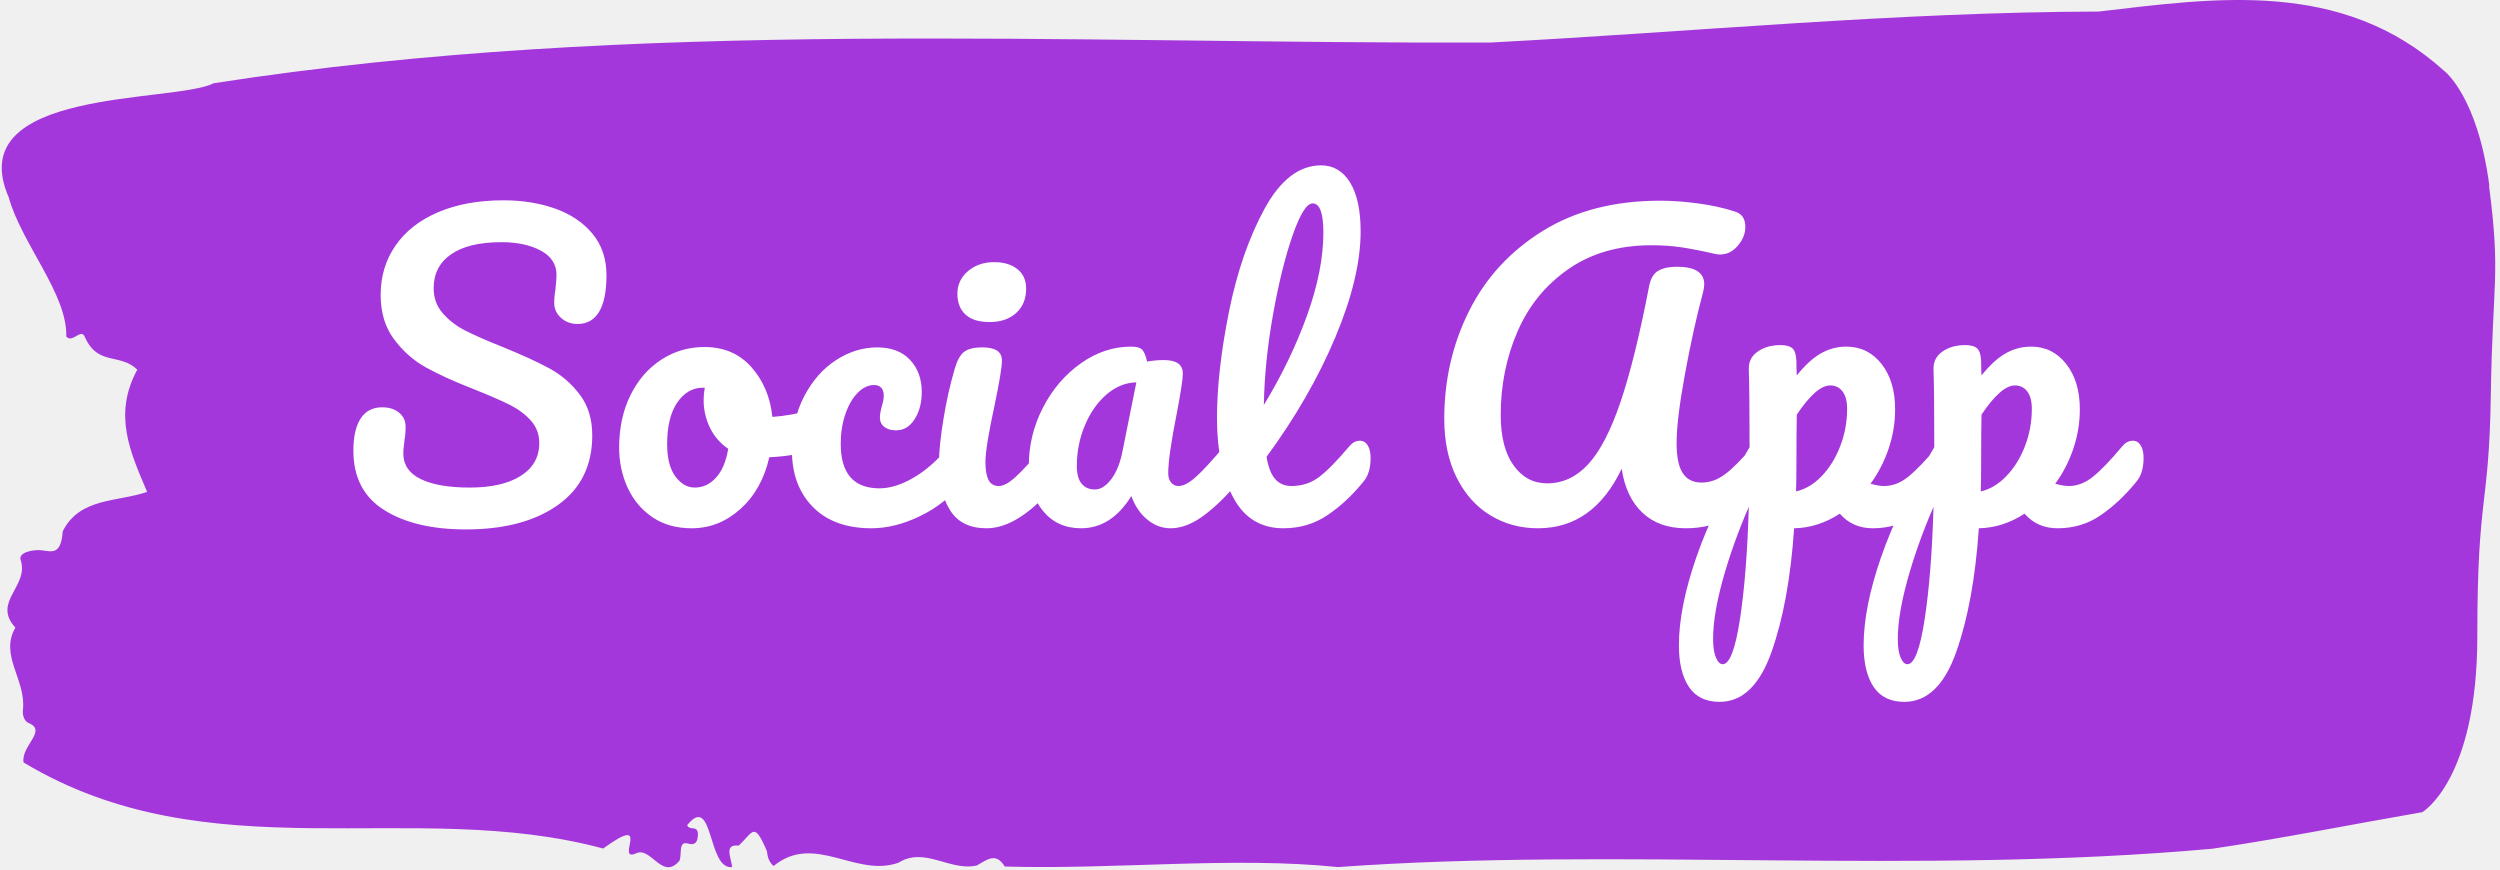
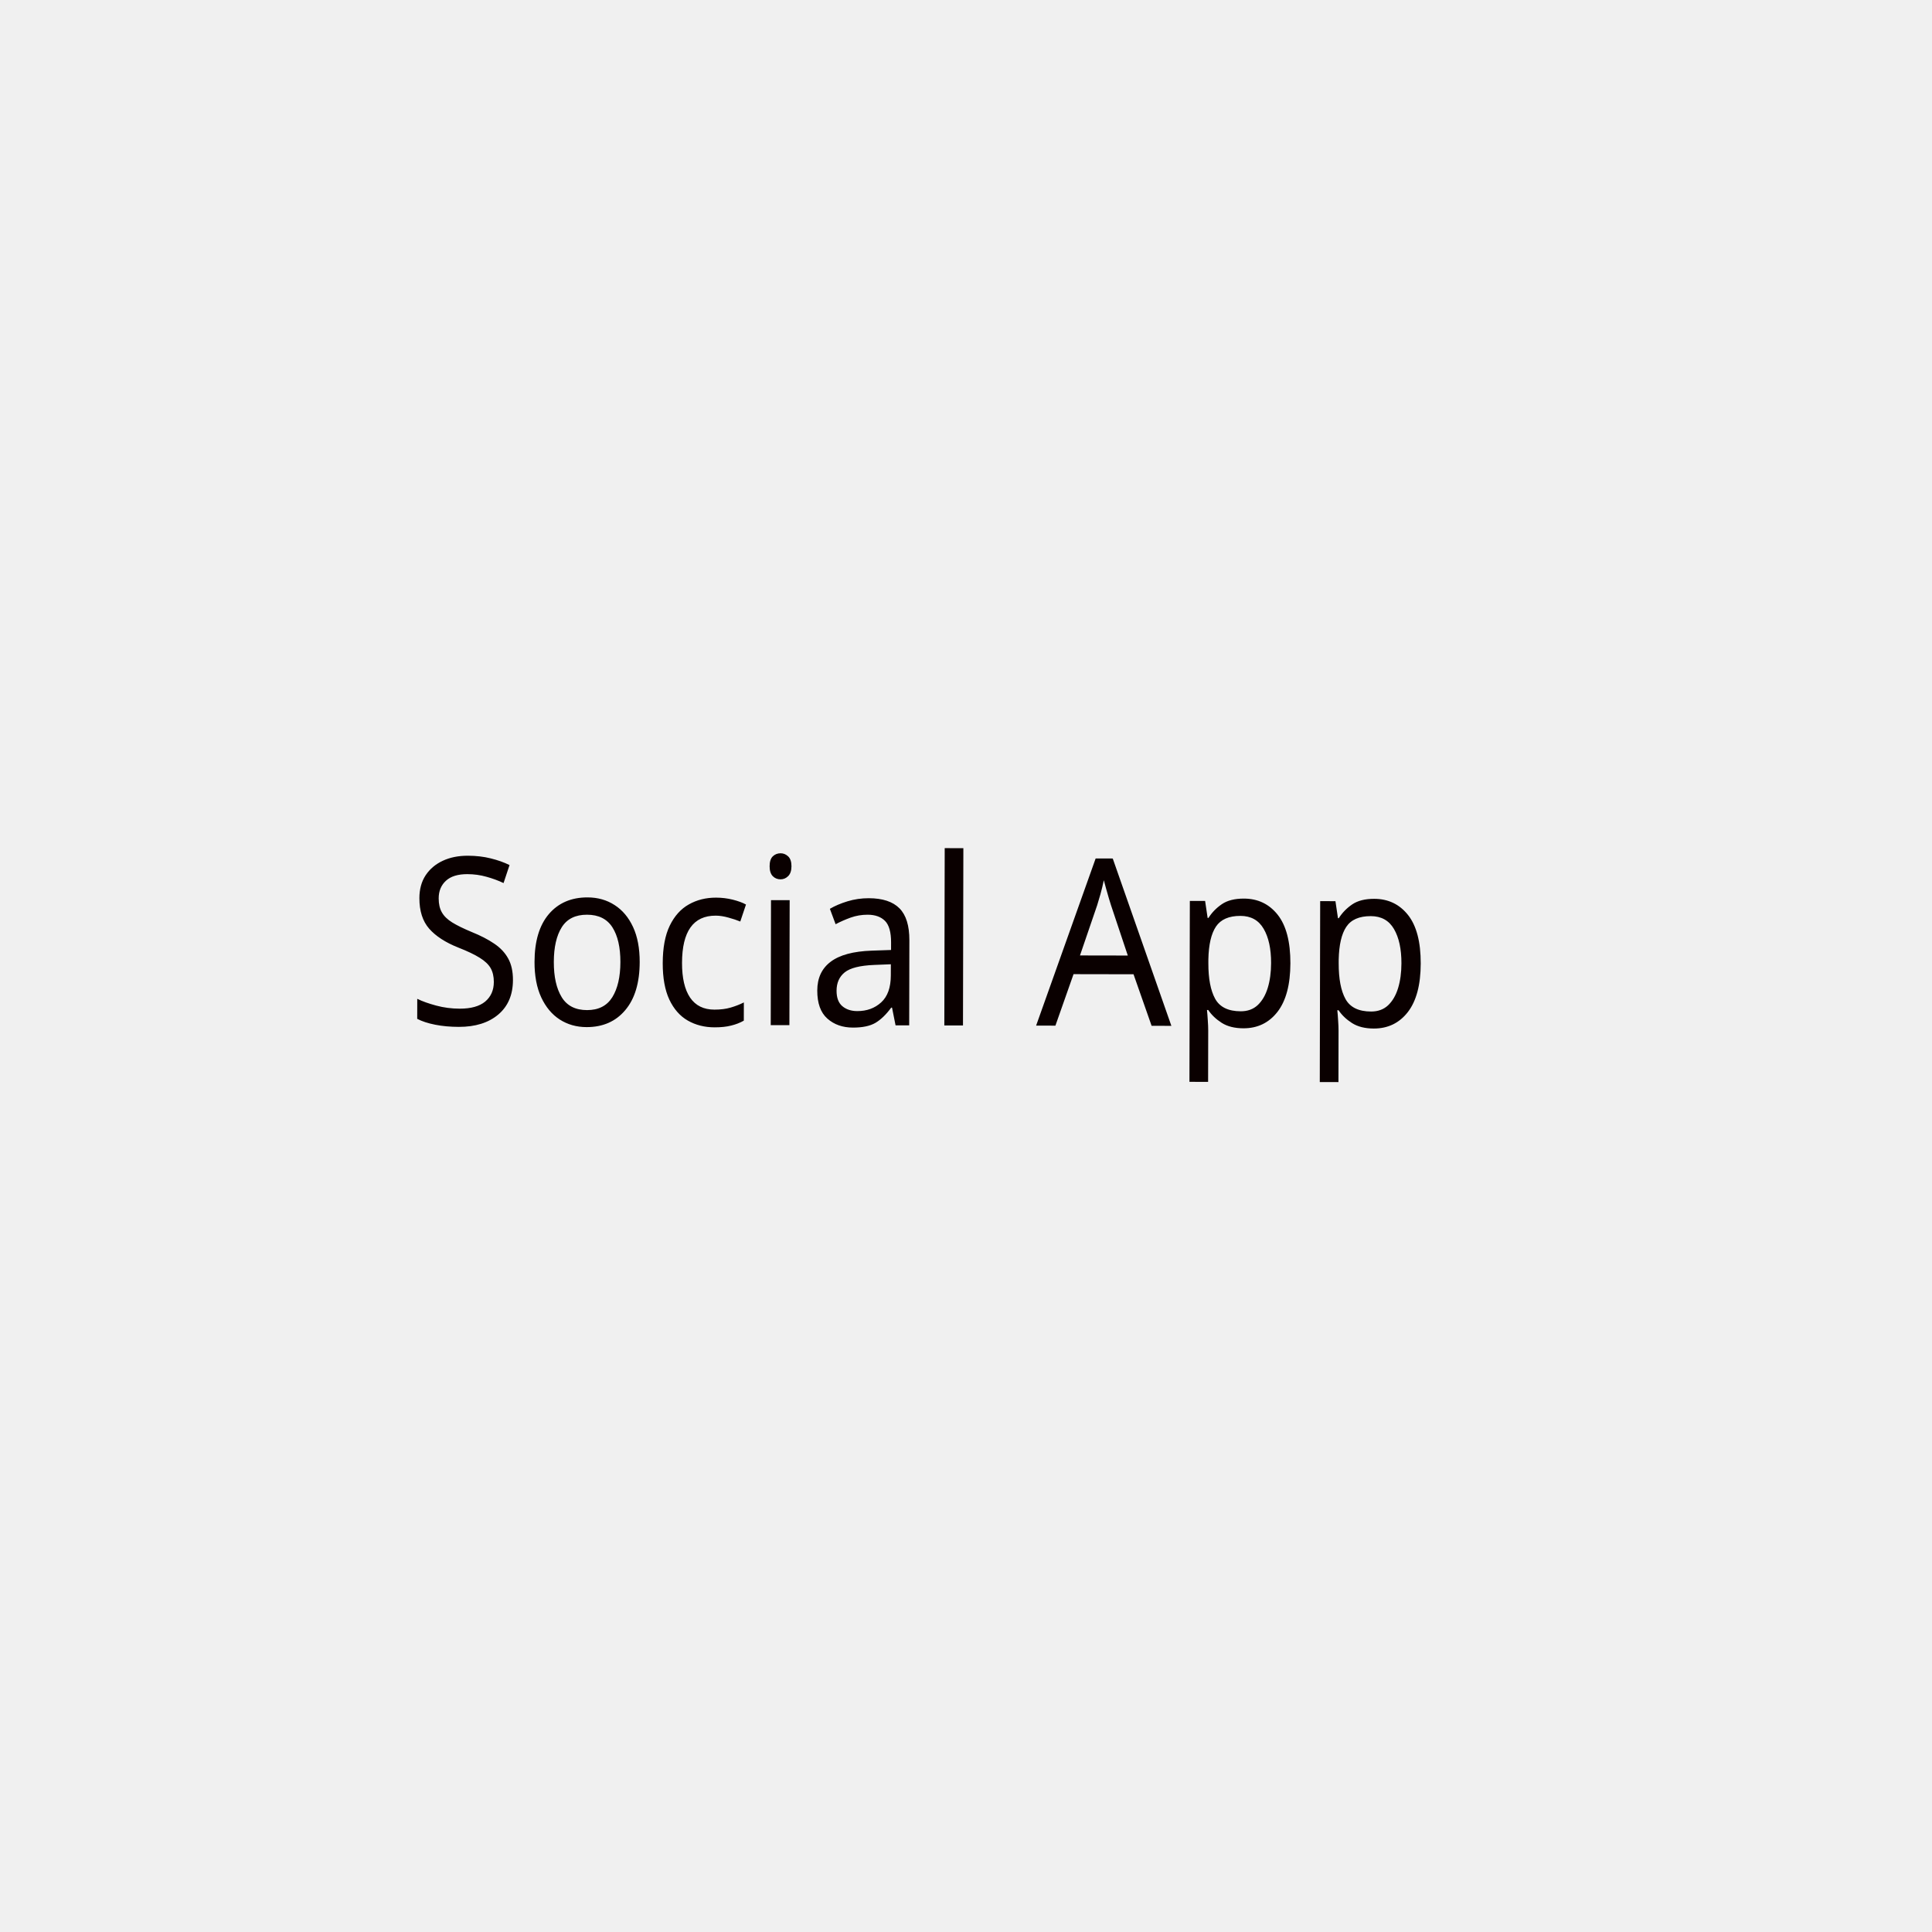
- <svg xmlns="http://www.w3.org/2000/svg" version="1.1" width="1000" height="348" viewBox="0 0 1000 348">
-   <g transform="matrix(1,0,0,1,-0.6056348,-0.5560525)">
-     <svg viewBox="0 0 396 138" data-background-color="#ffffff" preserveAspectRatio="xMidYMid meet" height="348" width="1000">
-       <g id="tight-bounds" transform="matrix(1,0,0,1,0.2400886,0.2205036)">
-         <svg viewBox="0 0 395.52 137.559" height="137.559" width="395.52">
-           <g>
-             <svg viewBox="0 0 395.52 137.559" height="137.559" width="395.52">
-               <g>
-                 <svg viewBox="0 0 395.52 137.559" height="137.559" width="395.52">
-                   <g id="textblocktransform">
-                     <svg viewBox="0 0 395.52 137.559" height="137.559" width="395.52" id="textblock">
-                       <g>
-                         <svg viewBox="0 0 395.52 137.559" height="137.559" width="395.52">
-                           <path d="M394.594 29.504C392.735 15.225 387.435 11.256 387.435 11.256 371.165-3.451 350.86-0.281 332.619 1.832 300.414 1.918 268.339 5.059 236.208 6.744 168.767 7.001 100.749 2.774 33.643 13.198 27.339 16.396-6.54 13.826 1.121 31.331 3.129 38.613 10.456 46.695 10.232 53.378 11.236 54.548 12.631 51.864 13.226 53.549 15.309 58.089 18.711 55.948 21.501 58.632 17.614 65.8 20.403 71.768 23.062 78.022 18.377 79.65 12.371 78.879 9.675 84.276 9.396 88.189 7.89 87.446 6.235 87.275 5.026 87.161 2.59 87.589 2.999 88.817 4.394 93.015-1.594 95.442 2.162 99.554-0.422 104.009 3.948 107.865 3.353 112.691 3.278 113.662 3.687 114.49 4.338 114.718 7.22 115.946 3.018 118.345 3.464 120.944 33.029 138.706 65.104 126.427 95.394 134.594 103.259 128.883 97.346 136.622 100.489 135.422 102.943 134.023 104.728 139.82 107.499 136.536 107.927 135.593 107.276 133.366 108.8 133.794 109.6 134.023 110.307 133.966 110.418 132.652 110.586 130.682 109.117 131.91 108.726 130.882 112.947 125.684 111.906 138.049 115.866 137.535 115.68 136.022 114.528 133.851 116.889 134.137 119.232 131.967 119.306 130.168 121.389 135.051 121.463 136.108 121.835 136.85 122.43 137.364 128.938 132.052 135.409 139.249 142.233 136.85 146.417 134.223 150.433 138.278 154.672 137.278 156.16 136.479 157.666 135.051 159.098 137.45 176.632 137.964 195.319 135.822 211.943 137.535 256.364 134.337 303.836 138.849 350.674 134.623 361.719 132.995 373.192 130.682 383.958 128.825 383.958 128.825 392.679 123.742 392.679 100.897S394.538 80.907 394.817 62.716C395.096 44.525 396.398 43.782 394.538 29.504Z" opacity="1" fill="#a437db" data-fill-palette-color="tertiary" />
-                           <g transform="matrix(1,0,0,1,55.76832,26.23067)">
-                             <svg width="283.983" viewBox="1.7 -47 233.08 69.85" height="85.098" data-palette-color="#ffffff">
-                               <path d="M16.35 0.4Q9.7 0.4 5.7-2.13 1.7-4.65 1.7-9.85L1.7-9.85Q1.7-12.6 2.65-14.05 3.6-15.5 5.45-15.5L5.45-15.5Q6.8-15.5 7.65-14.8 8.5-14.1 8.5-13L8.5-13Q8.5-12 8.35-11.25L8.35-11.25Q8.35-11.05 8.28-10.55 8.2-10.05 8.2-9.5L8.2-9.5Q8.2-7.25 10.48-6.15 12.75-5.05 16.85-5.05L16.85-5.05Q21.1-5.05 23.5-6.58 25.9-8.1 25.9-10.85L25.9-10.85Q25.9-12.55 24.8-13.78 23.7-15 22.05-15.83 20.4-16.65 17.4-17.85L17.4-17.85Q13.55-19.35 11.13-20.7 8.7-22.05 6.98-24.38 5.25-26.7 5.25-30.15L5.25-30.15Q5.25-33.75 7.18-36.55 9.1-39.35 12.73-40.9 16.35-42.45 21.25-42.45L21.25-42.45Q24.9-42.45 27.95-41.38 31-40.3 32.83-38.1 34.65-35.9 34.65-32.7L34.65-32.7Q34.65-29.55 33.7-27.95 32.75-26.35 30.9-26.35L30.9-26.35Q29.6-26.35 28.73-27.15 27.85-27.95 27.85-29.05L27.85-29.05Q27.85-30 28-30.8L28-30.8Q28.15-32.3 28.15-32.7L28.15-32.7Q28.15-34.8 26.1-35.9 24.05-37 21-37L21-37Q16.7-37 14.43-35.43 12.15-33.85 12.15-31L12.15-31Q12.15-29.1 13.33-27.75 14.5-26.4 16.25-25.5 18-24.6 21.15-23.35L21.15-23.35Q24.95-21.8 27.25-20.55 29.55-19.3 31.18-17.15 32.8-15 32.8-11.85L32.8-11.85Q32.8-5.95 28.33-2.78 23.85 0.4 16.35 0.4L16.35 0.4ZM62.55-15.35Q63.2-15.35 63.55-14.7 63.9-14.05 63.9-13.05L63.9-13.05Q63.9-10.65 62.45-10.2L62.45-10.2Q59.45-9.15 55.85-9L55.85-9Q54.9-4.8 52.1-2.27 49.3 0.25 45.75 0.25L45.75 0.25Q42.75 0.25 40.62-1.2 38.5-2.65 37.4-5.05 36.3-7.45 36.3-10.25L36.3-10.25Q36.3-14.05 37.75-17.03 39.2-20 41.75-21.68 44.3-23.35 47.4-23.35L47.4-23.35Q51.2-23.35 53.52-20.73 55.85-18.1 56.25-14.25L56.25-14.25Q58.6-14.4 61.85-15.25L61.85-15.25Q62.25-15.35 62.55-15.35L62.55-15.35ZM46.15-5.05Q47.75-5.05 48.92-6.35 50.1-7.65 50.5-10.1L50.5-10.1Q48.95-11.15 48.12-12.85 47.3-14.55 47.3-16.45L47.3-16.45Q47.3-17.25 47.45-18.05L47.45-18.05 47.2-18.05Q45.2-18.05 43.87-16.13 42.55-14.2 42.55-10.7L42.55-10.7Q42.55-7.95 43.62-6.5 44.7-5.05 46.15-5.05L46.15-5.05ZM69.15 0.25Q64.25 0.25 61.52-2.53 58.8-5.3 58.8-9.85L58.8-9.85Q58.8-13.9 60.4-16.95 62-20 64.55-21.65 67.1-23.3 69.9-23.3L69.9-23.3Q72.65-23.3 74.17-21.68 75.7-20.05 75.7-17.5L75.7-17.5Q75.7-15.4 74.77-13.95 73.85-12.5 72.35-12.5L72.35-12.5Q71.4-12.5 70.82-12.95 70.25-13.4 70.25-14.2L70.25-14.2Q70.25-14.55 70.35-15 70.45-15.45 70.5-15.65L70.5-15.65Q70.75-16.4 70.75-17.05L70.75-17.05Q70.75-17.7 70.42-18.05 70.1-18.4 69.5-18.4L69.5-18.4Q68.35-18.4 67.35-17.38 66.35-16.35 65.75-14.6 65.15-12.85 65.15-10.75L65.15-10.75Q65.15-4.95 70.2-4.95L70.2-4.95Q72.25-4.95 74.62-6.33 77-7.7 79.3-10.45L79.3-10.45Q79.9-11.15 80.65-11.15L80.65-11.15Q81.3-11.15 81.67-10.55 82.05-9.95 82.05-8.9L82.05-8.9Q82.05-7 81.1-5.8L81.1-5.8Q78.75-2.9 75.47-1.33 72.2 0.25 69.15 0.25L69.15 0.25ZM84.54-26.6Q82.44-26.6 81.39-27.58 80.34-28.55 80.34-30.3L80.34-30.3Q80.34-32.05 81.72-33.23 83.09-34.4 85.14-34.4L85.14-34.4Q86.99-34.4 88.14-33.5 89.29-32.6 89.29-30.95L89.29-30.95Q89.29-28.95 87.99-27.78 86.69-26.6 84.54-26.6L84.54-26.6ZM84.14 0.25Q80.89 0.25 79.42-2.05 77.94-4.35 77.94-8.15L77.94-8.15Q77.94-10.4 78.52-13.93 79.09-17.45 79.99-20.5L79.99-20.5Q80.44-22.1 81.19-22.7 81.94-23.3 83.59-23.3L83.59-23.3Q86.14-23.3 86.14-21.6L86.14-21.6Q86.14-20.35 85.19-15.8L85.19-15.8Q83.99-10.3 83.99-8.35L83.99-8.35Q83.99-6.85 84.39-6.05 84.79-5.25 85.74-5.25L85.74-5.25Q86.64-5.25 87.99-6.5 89.34-7.75 91.59-10.45L91.59-10.45Q92.19-11.15 92.94-11.15L92.94-11.15Q93.59-11.15 93.97-10.55 94.34-9.95 94.34-8.9L94.34-8.9Q94.34-6.9 93.39-5.8L93.39-5.8Q88.44 0.25 84.14 0.25L84.14 0.25ZM96.44 0.25Q93.34 0.25 91.49-2 89.64-4.25 89.64-7.9L89.64-7.9Q89.64-11.9 91.49-15.48 93.34-19.05 96.42-21.23 99.49-23.4 102.94-23.4L102.94-23.4Q104.04-23.4 104.42-22.98 104.79-22.55 105.04-21.45L105.04-21.45Q106.09-21.65 107.24-21.65L107.24-21.65Q109.69-21.65 109.69-19.9L109.69-19.9Q109.69-18.85 108.94-14.9L108.94-14.9Q107.79-9.15 107.79-6.9L107.79-6.9Q107.79-6.15 108.17-5.7 108.54-5.25 109.14-5.25L109.14-5.25Q110.09-5.25 111.44-6.48 112.79-7.7 115.09-10.45L115.09-10.45Q115.69-11.15 116.44-11.15L116.44-11.15Q117.09-11.15 117.47-10.55 117.84-9.95 117.84-8.9L117.84-8.9Q117.84-6.9 116.89-5.8L116.89-5.8Q114.84-3.25 112.54-1.5 110.24 0.25 108.09 0.25L108.09 0.25Q106.44 0.25 105.07-0.88 103.69-2 102.99-3.95L102.99-3.95Q100.39 0.25 96.44 0.25L96.44 0.25ZM98.24-4.8Q99.34-4.8 100.34-6.1 101.34-7.4 101.79-9.55L101.79-9.55 103.64-18.75Q101.54-18.7 99.77-17.18 97.99-15.65 96.94-13.15 95.89-10.65 95.89-7.85L95.89-7.85Q95.89-6.3 96.52-5.55 97.14-4.8 98.24-4.8L98.24-4.8ZM132.74-11.15Q133.39-11.15 133.76-10.55 134.14-9.95 134.14-8.9L134.14-8.9Q134.14-6.9 133.19-5.8L133.19-5.8Q131.04-3.15 128.51-1.45 125.99 0.25 122.79 0.25L122.79 0.25Q118.39 0.25 116.26-3.75 114.14-7.75 114.14-14.1L114.14-14.1Q114.14-20.2 115.71-28 117.29-35.8 120.36-41.4 123.44-47 127.69-47L127.69-47Q130.09-47 131.46-44.78 132.84-42.55 132.84-38.4L132.84-38.4Q132.84-32.45 129.54-24.6 126.24-16.75 120.59-9.05L120.59-9.05Q120.94-7 121.74-6.13 122.54-5.25 123.84-5.25L123.84-5.25Q125.89-5.25 127.44-6.43 128.99-7.6 131.39-10.45L131.39-10.45Q131.99-11.15 132.74-11.15L132.74-11.15ZM126.59-42.05Q125.44-42.05 123.99-37.9 122.54-33.75 121.44-27.6 120.34-21.45 120.24-15.8L120.24-15.8Q123.79-21.65 125.89-27.53 127.99-33.4 127.99-38.25L127.99-38.25Q127.99-42.05 126.59-42.05L126.59-42.05ZM155.93 0.25Q152.48 0.25 149.71-1.45 146.93-3.15 145.33-6.38 143.73-9.6 143.73-14L143.73-14Q143.73-21.6 146.98-28.08 150.23-34.55 156.58-38.48 162.93-42.4 171.83-42.4L171.83-42.4Q174.13-42.4 176.76-42.05 179.38-41.7 181.53-41L181.53-41Q182.93-40.6 182.93-39L182.93-39Q182.93-37.7 181.96-36.55 180.98-35.4 179.68-35.4L179.68-35.4Q179.28-35.4 179.08-35.45L179.08-35.45Q176.48-36.05 174.63-36.33 172.78-36.6 170.73-36.6L170.73-36.6Q164.38-36.6 159.93-33.52 155.48-30.45 153.28-25.4 151.08-20.35 151.08-14.5L151.08-14.5Q151.08-10.25 152.76-7.93 154.43-5.6 157.13-5.6L157.13-5.6Q160.18-5.6 162.48-8.1 164.78-10.6 166.68-16.2 168.58-21.8 170.43-31.4L170.43-31.4Q170.73-32.8 171.63-33.3 172.53-33.8 174.03-33.8L174.03-33.8Q177.58-33.8 177.58-31.5L177.58-31.5Q177.58-31.1 177.43-30.5L177.43-30.5Q176.13-25.65 175.06-19.78 173.98-13.9 173.98-10.85L173.98-10.85Q173.98-8.15 174.78-6.93 175.58-5.7 177.23-5.7L177.23-5.7Q178.83-5.7 180.28-6.78 181.73-7.85 183.93-10.45L183.93-10.45Q184.53-11.15 185.28-11.15L185.28-11.15Q185.93-11.15 186.31-10.55 186.68-9.95 186.68-8.9L186.68-8.9Q186.68-6.95 185.73-5.8L185.73-5.8Q183.28-2.85 180.93-1.3 178.58 0.25 175.18 0.25L175.18 0.25Q171.68 0.25 169.53-1.78 167.38-3.8 166.83-7.5L166.83-7.5Q163.13 0.25 155.93 0.25L155.93 0.25ZM209.33-11.15Q209.98-11.15 210.36-10.55 210.73-9.95 210.73-8.9L210.73-8.9Q210.73-6.9 209.78-5.8L209.78-5.8Q207.63-3.15 205.16-1.45 202.68 0.25 199.53 0.25L199.53 0.25Q196.88 0.25 195.23-1.65L195.23-1.65Q192.38 0.2 189.28 0.25L189.28 0.25Q188.63 9.9 186.33 16.38 184.03 22.85 179.58 22.85L179.58 22.85Q176.88 22.85 175.58 20.9 174.28 18.95 174.28 15.5L174.28 15.5Q174.28 10.6 176.53 4.08 178.78-2.45 183.48-10.3L183.48-10.3Q183.48-17.6 183.38-20.45L183.38-20.45Q183.33-21.9 184.53-22.75 185.73-23.6 187.53-23.6L187.53-23.6Q188.58-23.6 189.06-23.18 189.53-22.75 189.58-21.5L189.58-21.5Q189.58-20.25 189.63-19.65L189.63-19.65Q191.23-21.65 192.78-22.53 194.33-23.4 196.08-23.4L196.08-23.4Q198.88-23.4 200.66-21.15 202.43-18.9 202.43-15.25L202.43-15.25Q202.43-12.6 201.58-10.1 200.73-7.6 199.23-5.55L199.23-5.55Q200.28-5.25 200.98-5.25L200.98-5.25Q202.63-5.25 204.13-6.45 205.63-7.65 207.98-10.45L207.98-10.45Q208.58-11.15 209.33-11.15L209.33-11.15ZM189.53-4.55Q191.33-4.95 192.86-6.53 194.38-8.1 195.28-10.43 196.18-12.75 196.18-15.3L196.18-15.3Q196.18-16.8 195.58-17.57 194.98-18.35 193.98-18.35L193.98-18.35Q192.18-18.35 189.63-14.55L189.63-14.55Q189.58-12.35 189.58-8.1L189.58-8.1Q189.58-5.8 189.53-4.55L189.53-4.55ZM179.98 17.95Q181.33 17.95 182.23 12.08 183.13 6.2 183.38-2.55L183.38-2.55Q181.23 2.45 179.98 7 178.73 11.55 178.73 14.65L178.73 14.65Q178.73 16.25 179.11 17.1 179.48 17.95 179.98 17.95L179.98 17.95ZM233.38-11.15Q234.03-11.15 234.4-10.55 234.78-9.95 234.78-8.9L234.78-8.9Q234.78-6.9 233.83-5.8L233.83-5.8Q231.68-3.15 229.2-1.45 226.73 0.25 223.58 0.25L223.58 0.25Q220.93 0.25 219.28-1.65L219.28-1.65Q216.43 0.2 213.33 0.25L213.33 0.25Q212.68 9.9 210.38 16.38 208.08 22.85 203.63 22.85L203.63 22.85Q200.93 22.85 199.63 20.9 198.33 18.95 198.33 15.5L198.33 15.5Q198.33 10.6 200.58 4.08 202.83-2.45 207.53-10.3L207.53-10.3Q207.53-17.6 207.43-20.45L207.43-20.45Q207.38-21.9 208.58-22.75 209.78-23.6 211.58-23.6L211.58-23.6Q212.63-23.6 213.1-23.18 213.58-22.75 213.63-21.5L213.63-21.5Q213.63-20.25 213.68-19.65L213.68-19.65Q215.28-21.65 216.83-22.53 218.38-23.4 220.13-23.4L220.13-23.4Q222.93-23.4 224.7-21.15 226.48-18.9 226.48-15.25L226.48-15.25Q226.48-12.6 225.63-10.1 224.78-7.6 223.28-5.55L223.28-5.55Q224.33-5.25 225.03-5.25L225.03-5.25Q226.68-5.25 228.18-6.45 229.68-7.65 232.03-10.45L232.03-10.45Q232.63-11.15 233.38-11.15L233.38-11.15ZM213.58-4.55Q215.38-4.95 216.9-6.53 218.43-8.1 219.33-10.43 220.23-12.75 220.23-15.3L220.23-15.3Q220.23-16.8 219.63-17.57 219.03-18.35 218.03-18.35L218.03-18.35Q216.23-18.35 213.68-14.55L213.68-14.55Q213.63-12.35 213.63-8.1L213.63-8.1Q213.63-5.8 213.58-4.55L213.58-4.55ZM204.03 17.95Q205.38 17.95 206.28 12.08 207.18 6.2 207.43-2.55L207.43-2.55Q205.28 2.45 204.03 7 202.78 11.55 202.78 14.65L202.78 14.65Q202.78 16.25 203.15 17.1 203.53 17.95 204.03 17.95L204.03 17.95Z" opacity="1" transform="matrix(1,0,0,1,0,0)" fill="#ffffff" class="wordmark-text-0" data-fill-palette-color="quaternary" id="text-0" />
-                             </svg>
-                           </g>
-                         </svg>
-                       </g>
-                     </svg>
-                   </g>
-                 </svg>
-               </g>
-               <g />
-             </svg>
-           </g>
-           <defs />
-         </svg>
-         <rect width="395.52" height="137.559" fill="none" stroke="none" visibility="hidden" />
-       </g>
-     </svg>
-   </g>
+ <svg xmlns="http://www.w3.org/2000/svg" version="1.1" id="e6zw0n5YTXx1" text-rendering="geometricPrecision" shape-rendering="geometricPrecision" x="0px" y="0px" viewBox="0 0 300 300" style="enable-background:new 0 0 300 300;" xml:space="preserve">
+   <style type="text/css">
+ 	.st0{fill:#0A0000;}
+ 	.st1{font-family:'Arial-BoldItalicMT';}
+ 	.st2{font-size:36.214px;}
+ </style>
+   <text transform="matrix(0.9088 1.646268e-03 -2.141559e-03 1 63.1068 159.0786)" class="st0 st1 st2">Social App</text>
</svg>
